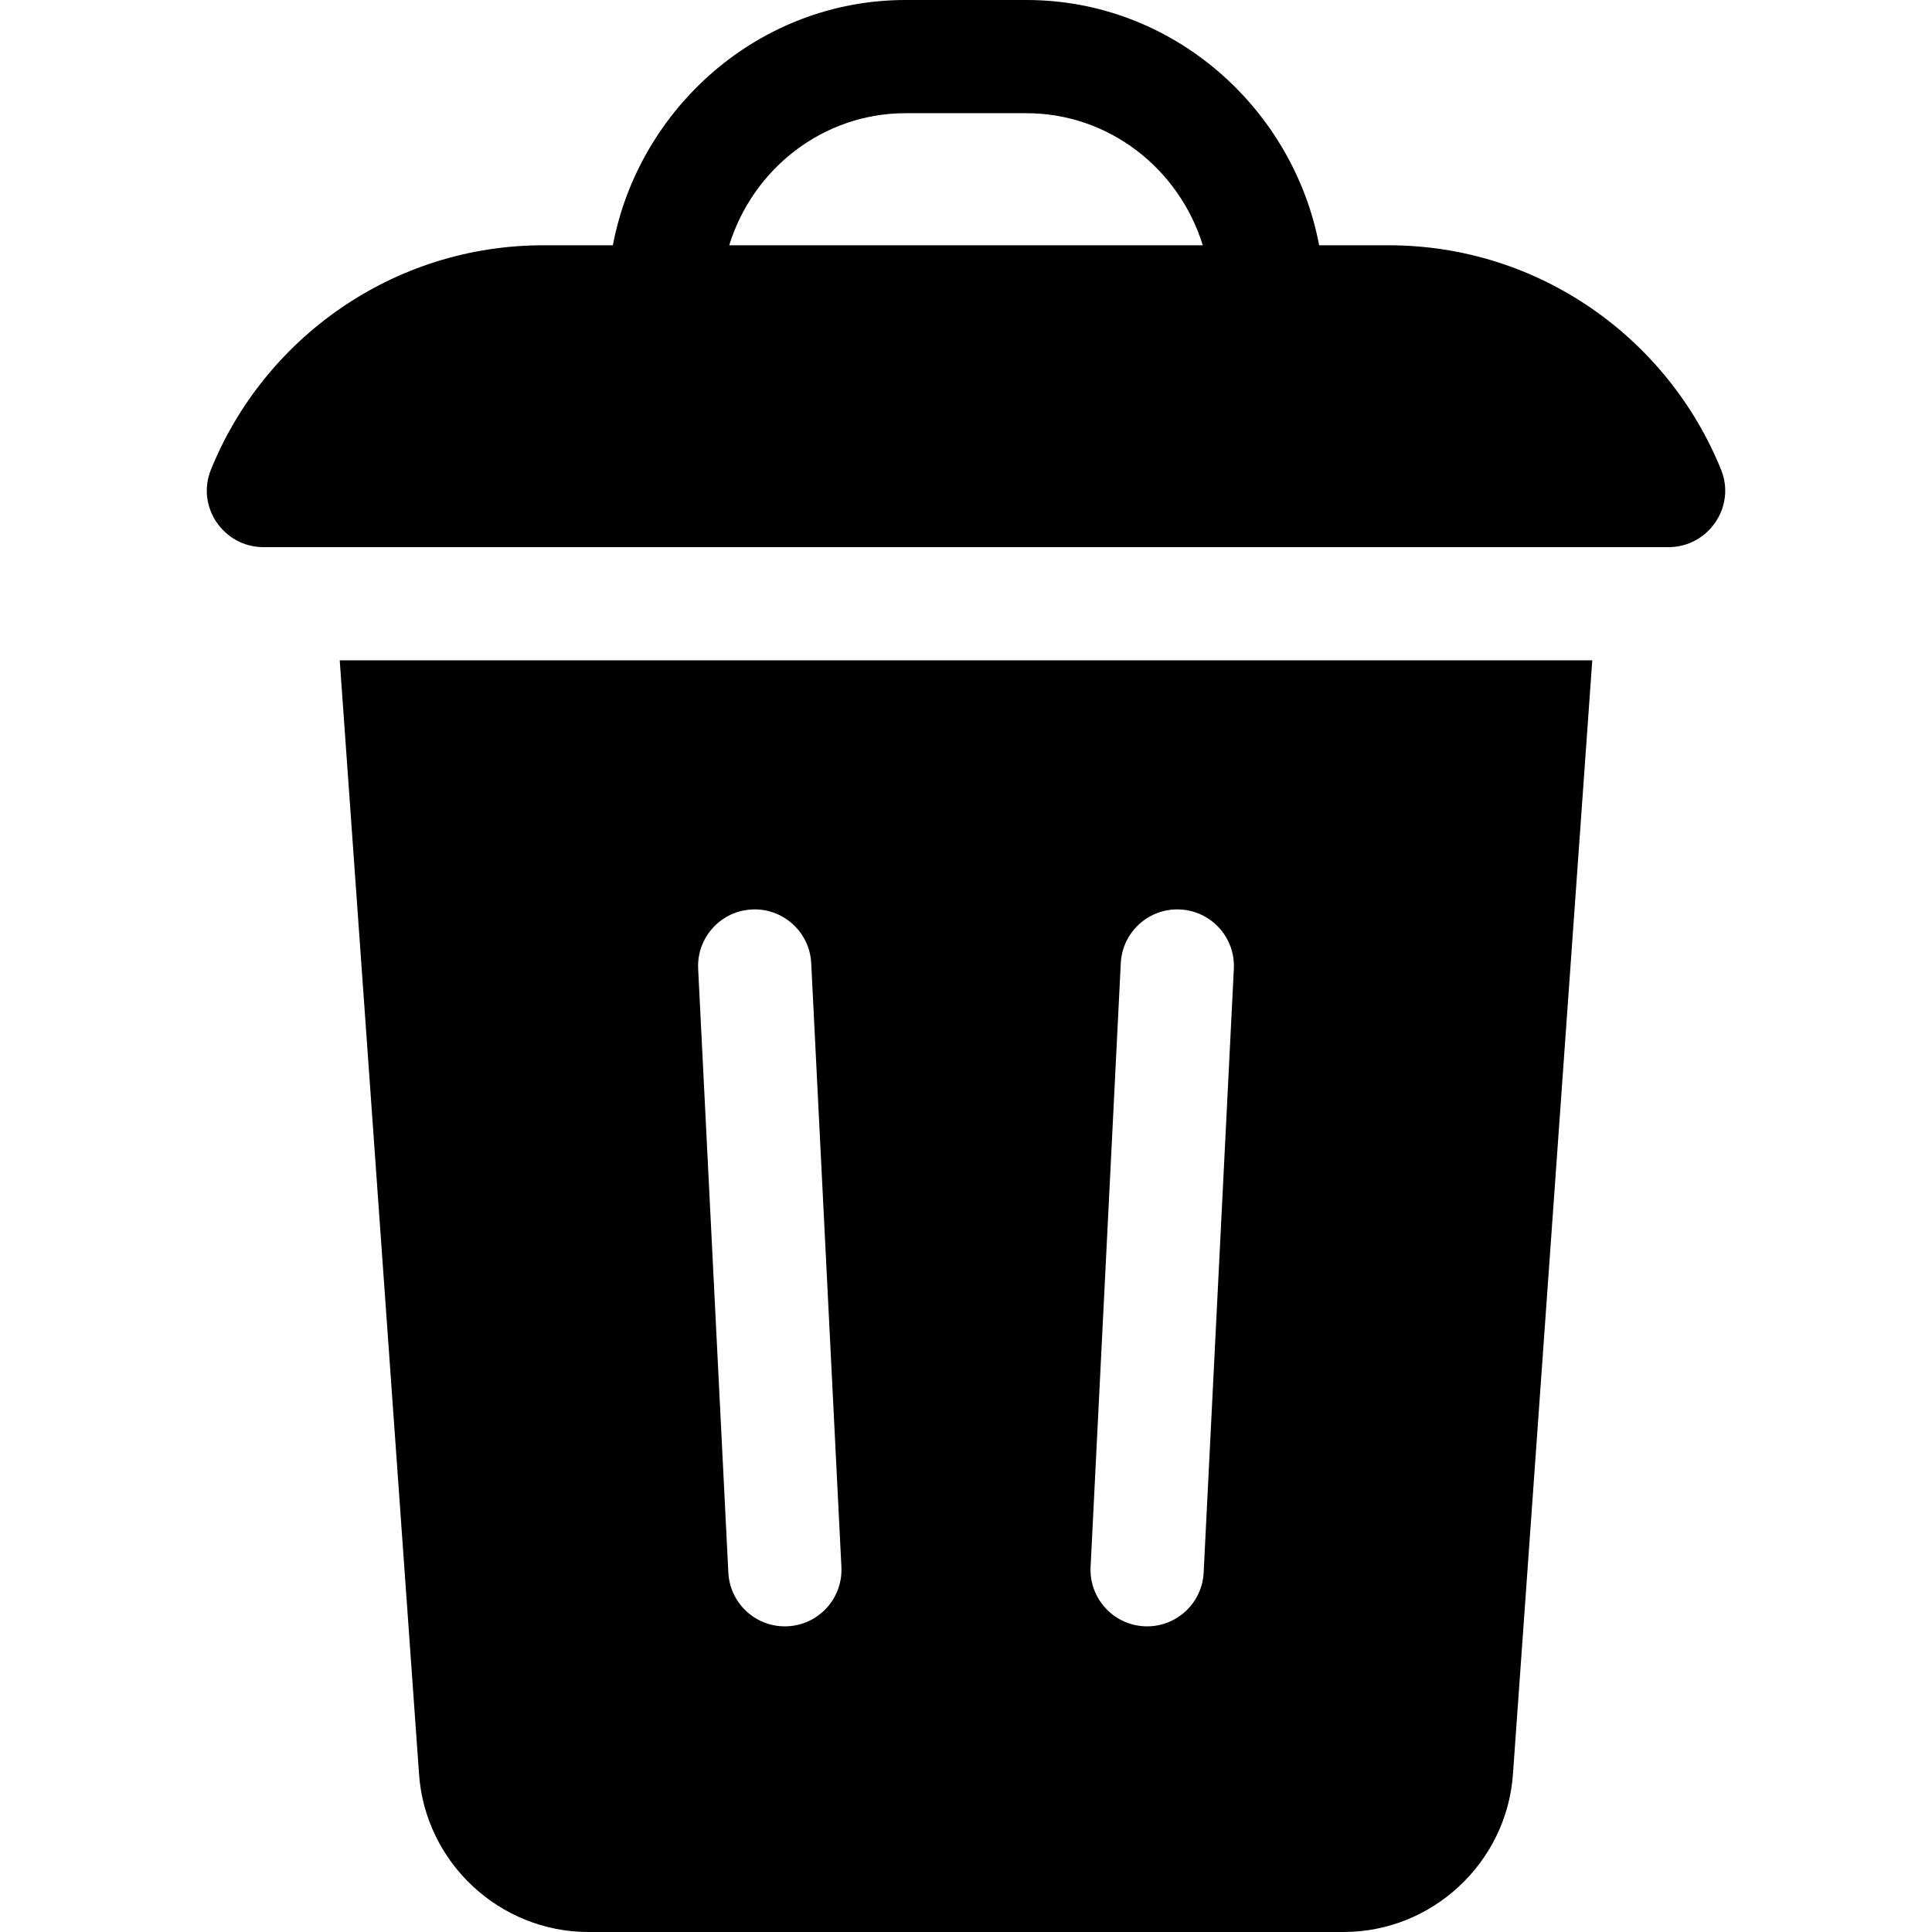
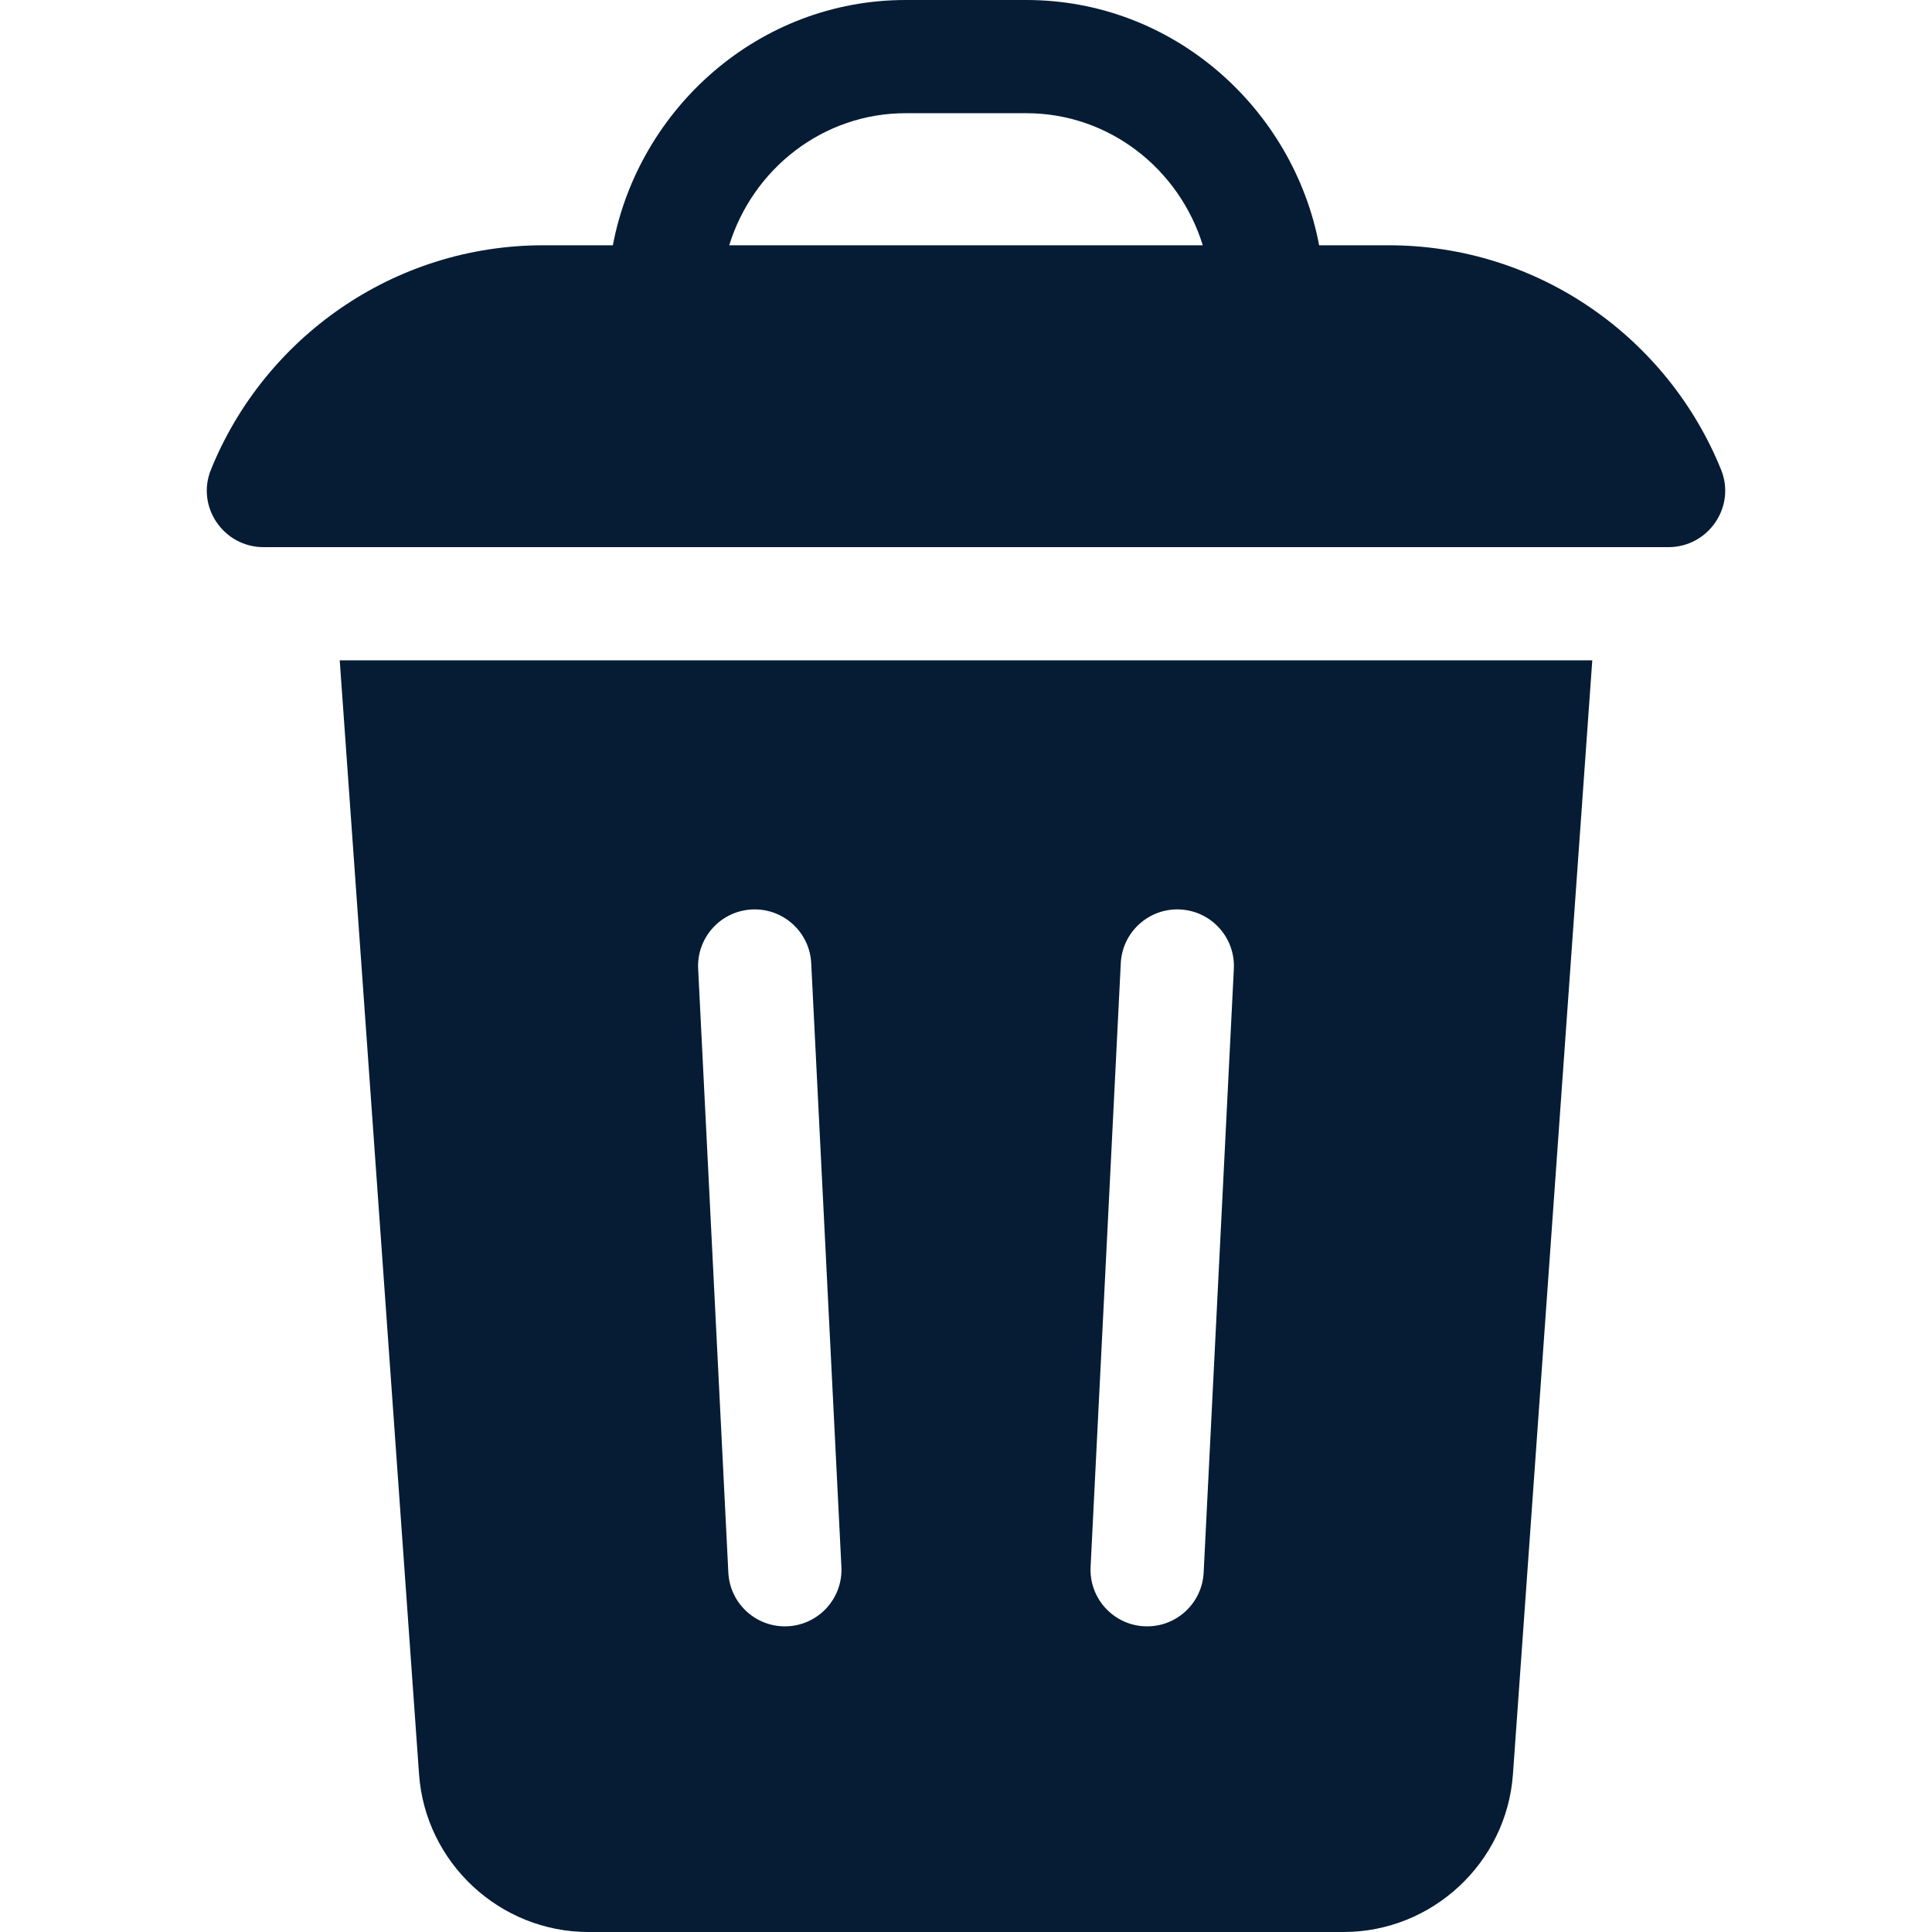
<svg xmlns="http://www.w3.org/2000/svg" enable-background="new 0 0 512 512" height="512" viewBox="0 0 512 512" width="512">
  <g>
-     <path d="m442.154 145c10.585 0 17.924-10.701 13.955-20.514-14.093-34.841-48.275-59.486-88.109-59.486h-18.414c-6.867-36.273-38.67-65-77.586-65h-32c-38.891 0-70.715 28.708-77.586 65h-18.414c-39.834 0-74.016 24.645-88.109 59.486-3.969 9.813 3.37 20.514 13.955 20.514zm-202.154-115h32c21.9 0 40.49 14.734 46.748 35h-125.496c6.258-20.266 24.848-35 46.748-35z" />
-     <path d="m111.053 470.196c1.669 23.442 21.386 41.804 44.886 41.804h200.121c23.5 0 43.217-18.362 44.886-41.804l21.023-295.196h-331.938zm185.966-214.945c.414-8.274 7.469-14.655 15.73-14.232 8.274.414 14.646 7.457 14.232 15.73l-8 160c-.401 8.019-7.029 14.251-14.969 14.251-8.637 0-15.42-7.223-14.994-15.749zm-97.768-14.232c8.263-.415 15.317 5.959 15.73 14.232l8 160c.426 8.53-6.362 15.749-14.994 15.749-7.94 0-14.568-6.232-14.969-14.251l-8-160c-.413-8.273 5.959-15.316 14.233-15.73z" />
+     <path fill="#051C34" d="m442.154 145c10.585 0 17.924-10.701 13.955-20.514-14.093-34.841-48.275-59.486-88.109-59.486h-18.414c-6.867-36.273-38.67-65-77.586-65h-32c-38.891 0-70.715 28.708-77.586 65h-18.414c-39.834 0-74.016 24.645-88.109 59.486-3.969 9.813 3.37 20.514 13.955 20.514zm-202.154-115h32c21.9 0 40.49 14.734 46.748 35h-125.496c6.258-20.266 24.848-35 46.748-35z" />
+     <path fill="#051C34" d="m111.053 470.196c1.669 23.442 21.386 41.804 44.886 41.804h200.121c23.5 0 43.217-18.362 44.886-41.804l21.023-295.196h-331.938zm185.966-214.945c.414-8.274 7.469-14.655 15.73-14.232 8.274.414 14.646 7.457 14.232 15.73l-8 160c-.401 8.019-7.029 14.251-14.969 14.251-8.637 0-15.42-7.223-14.994-15.749zm-97.768-14.232c8.263-.415 15.317 5.959 15.73 14.232l8 160c.426 8.53-6.362 15.749-14.994 15.749-7.94 0-14.568-6.232-14.969-14.251l-8-160c-.413-8.273 5.959-15.316 14.233-15.73z" />
  </g>
</svg>
